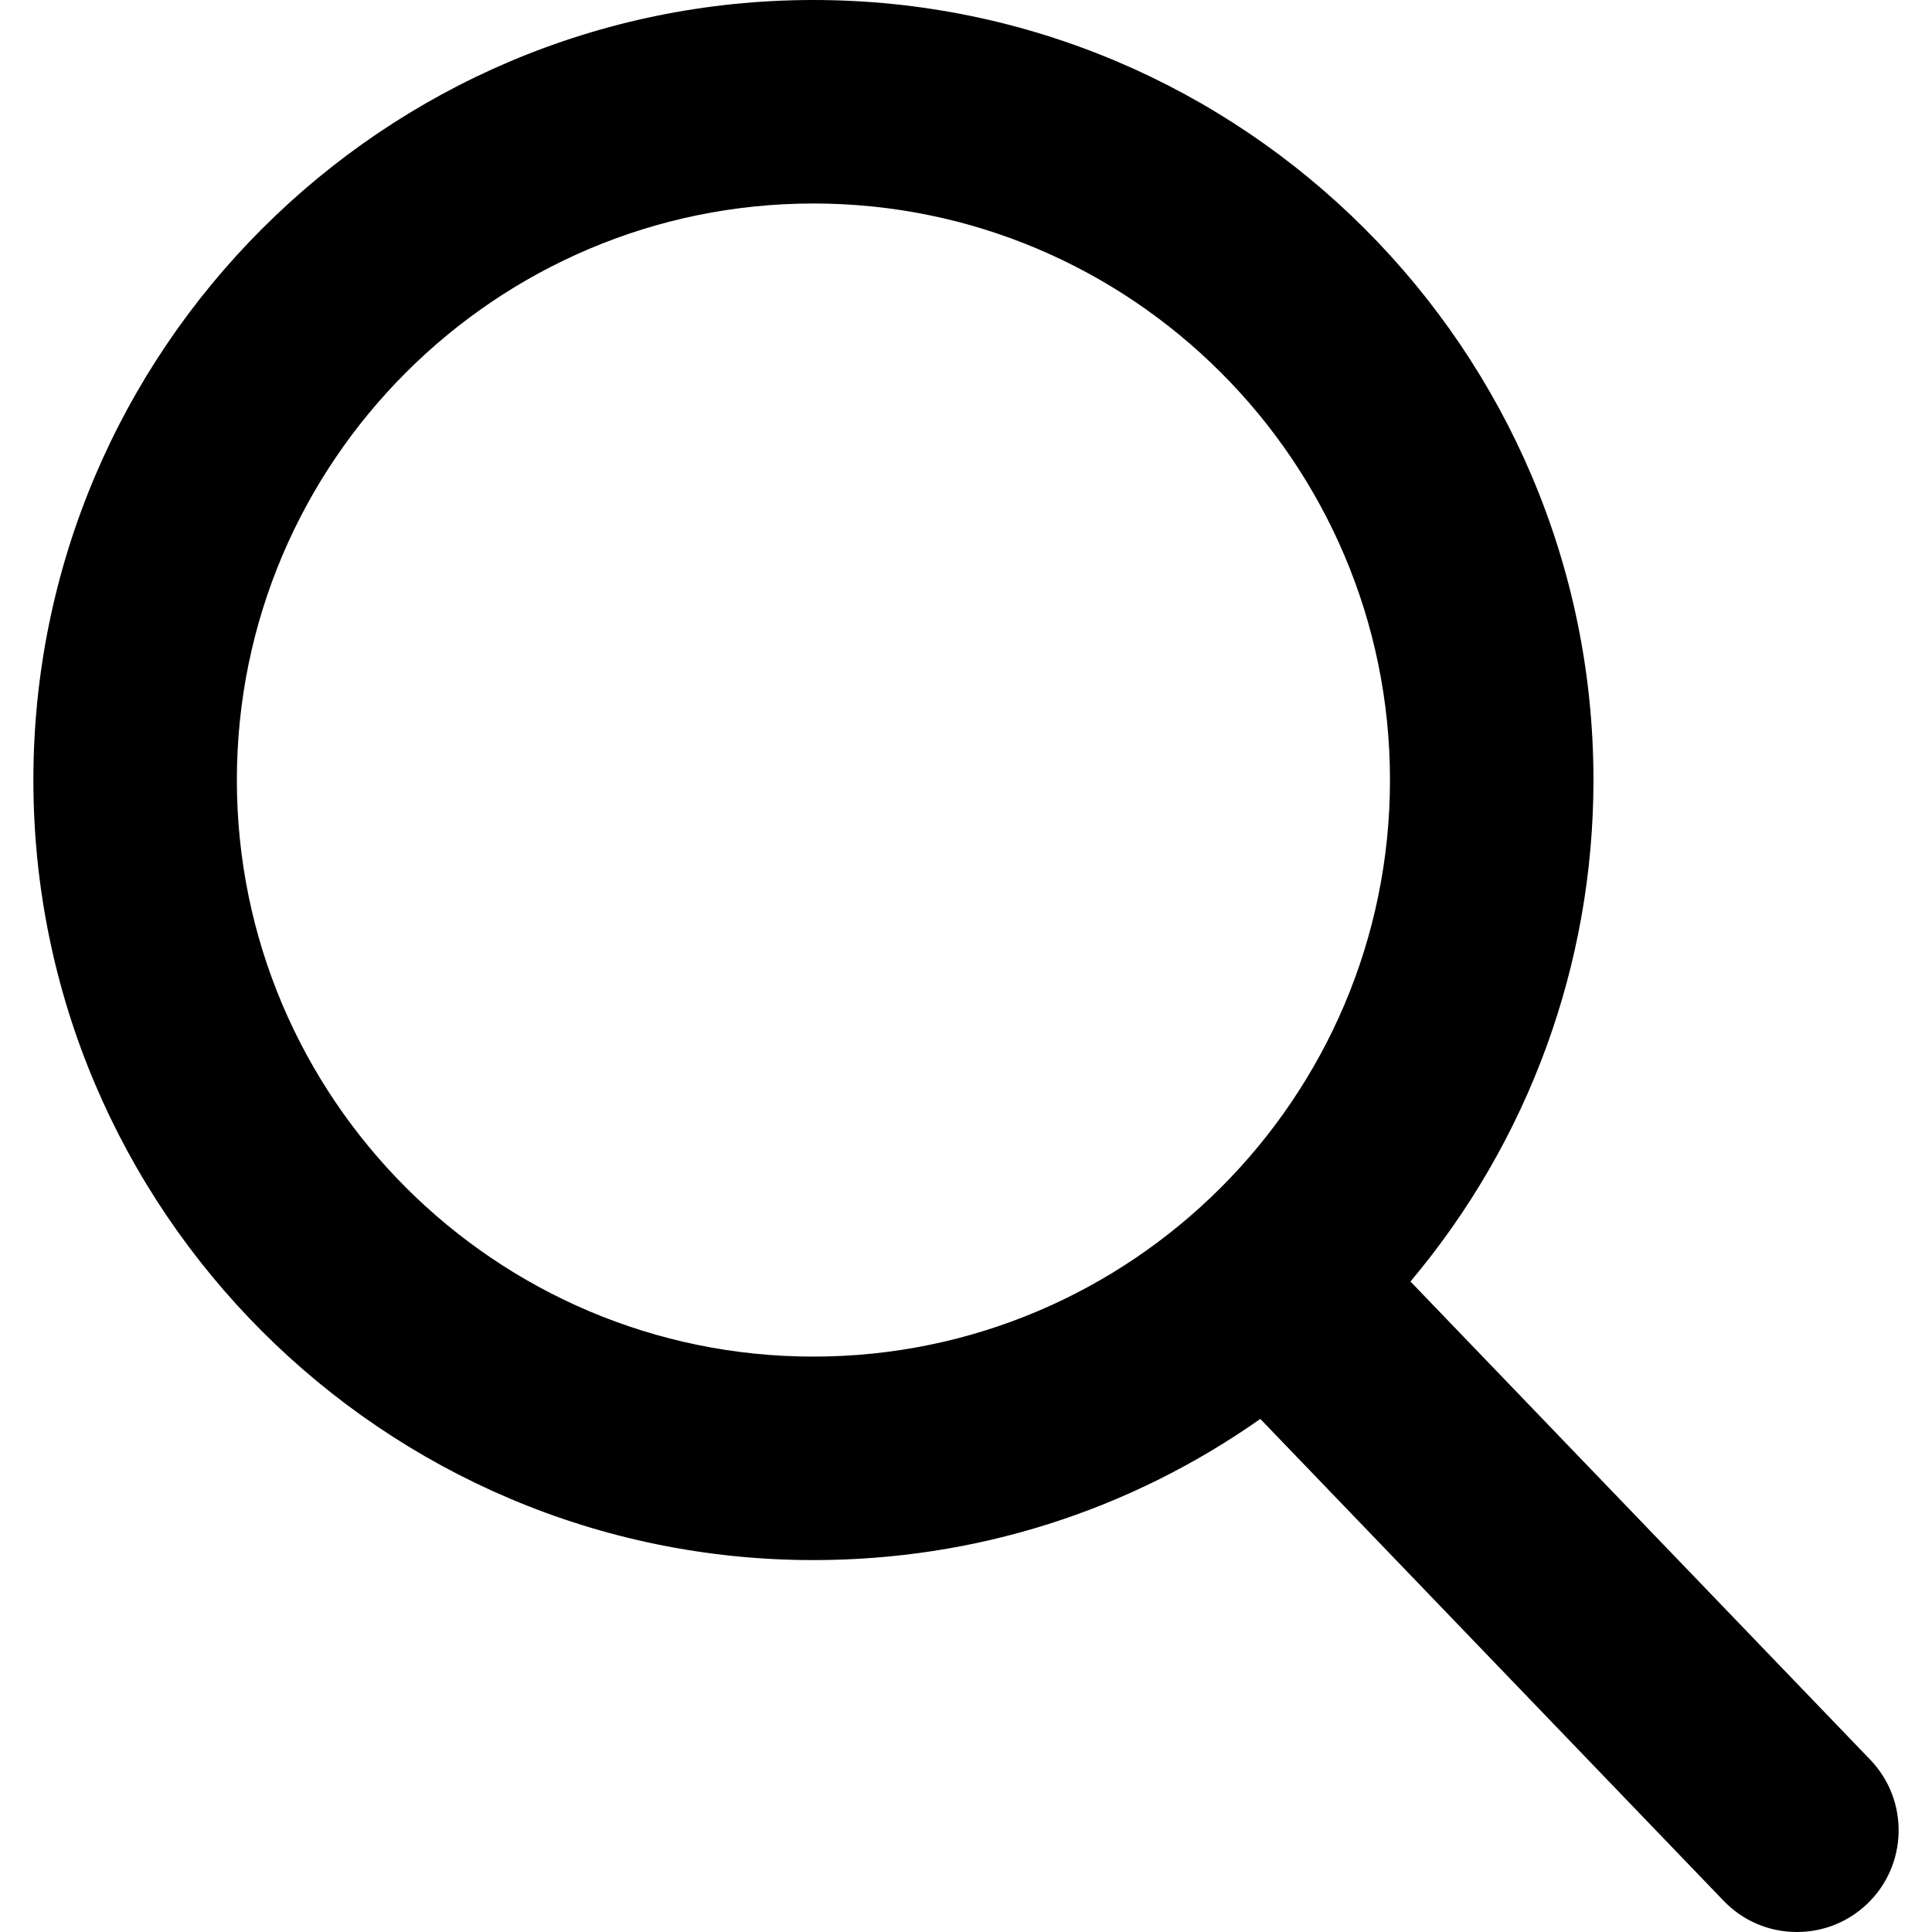
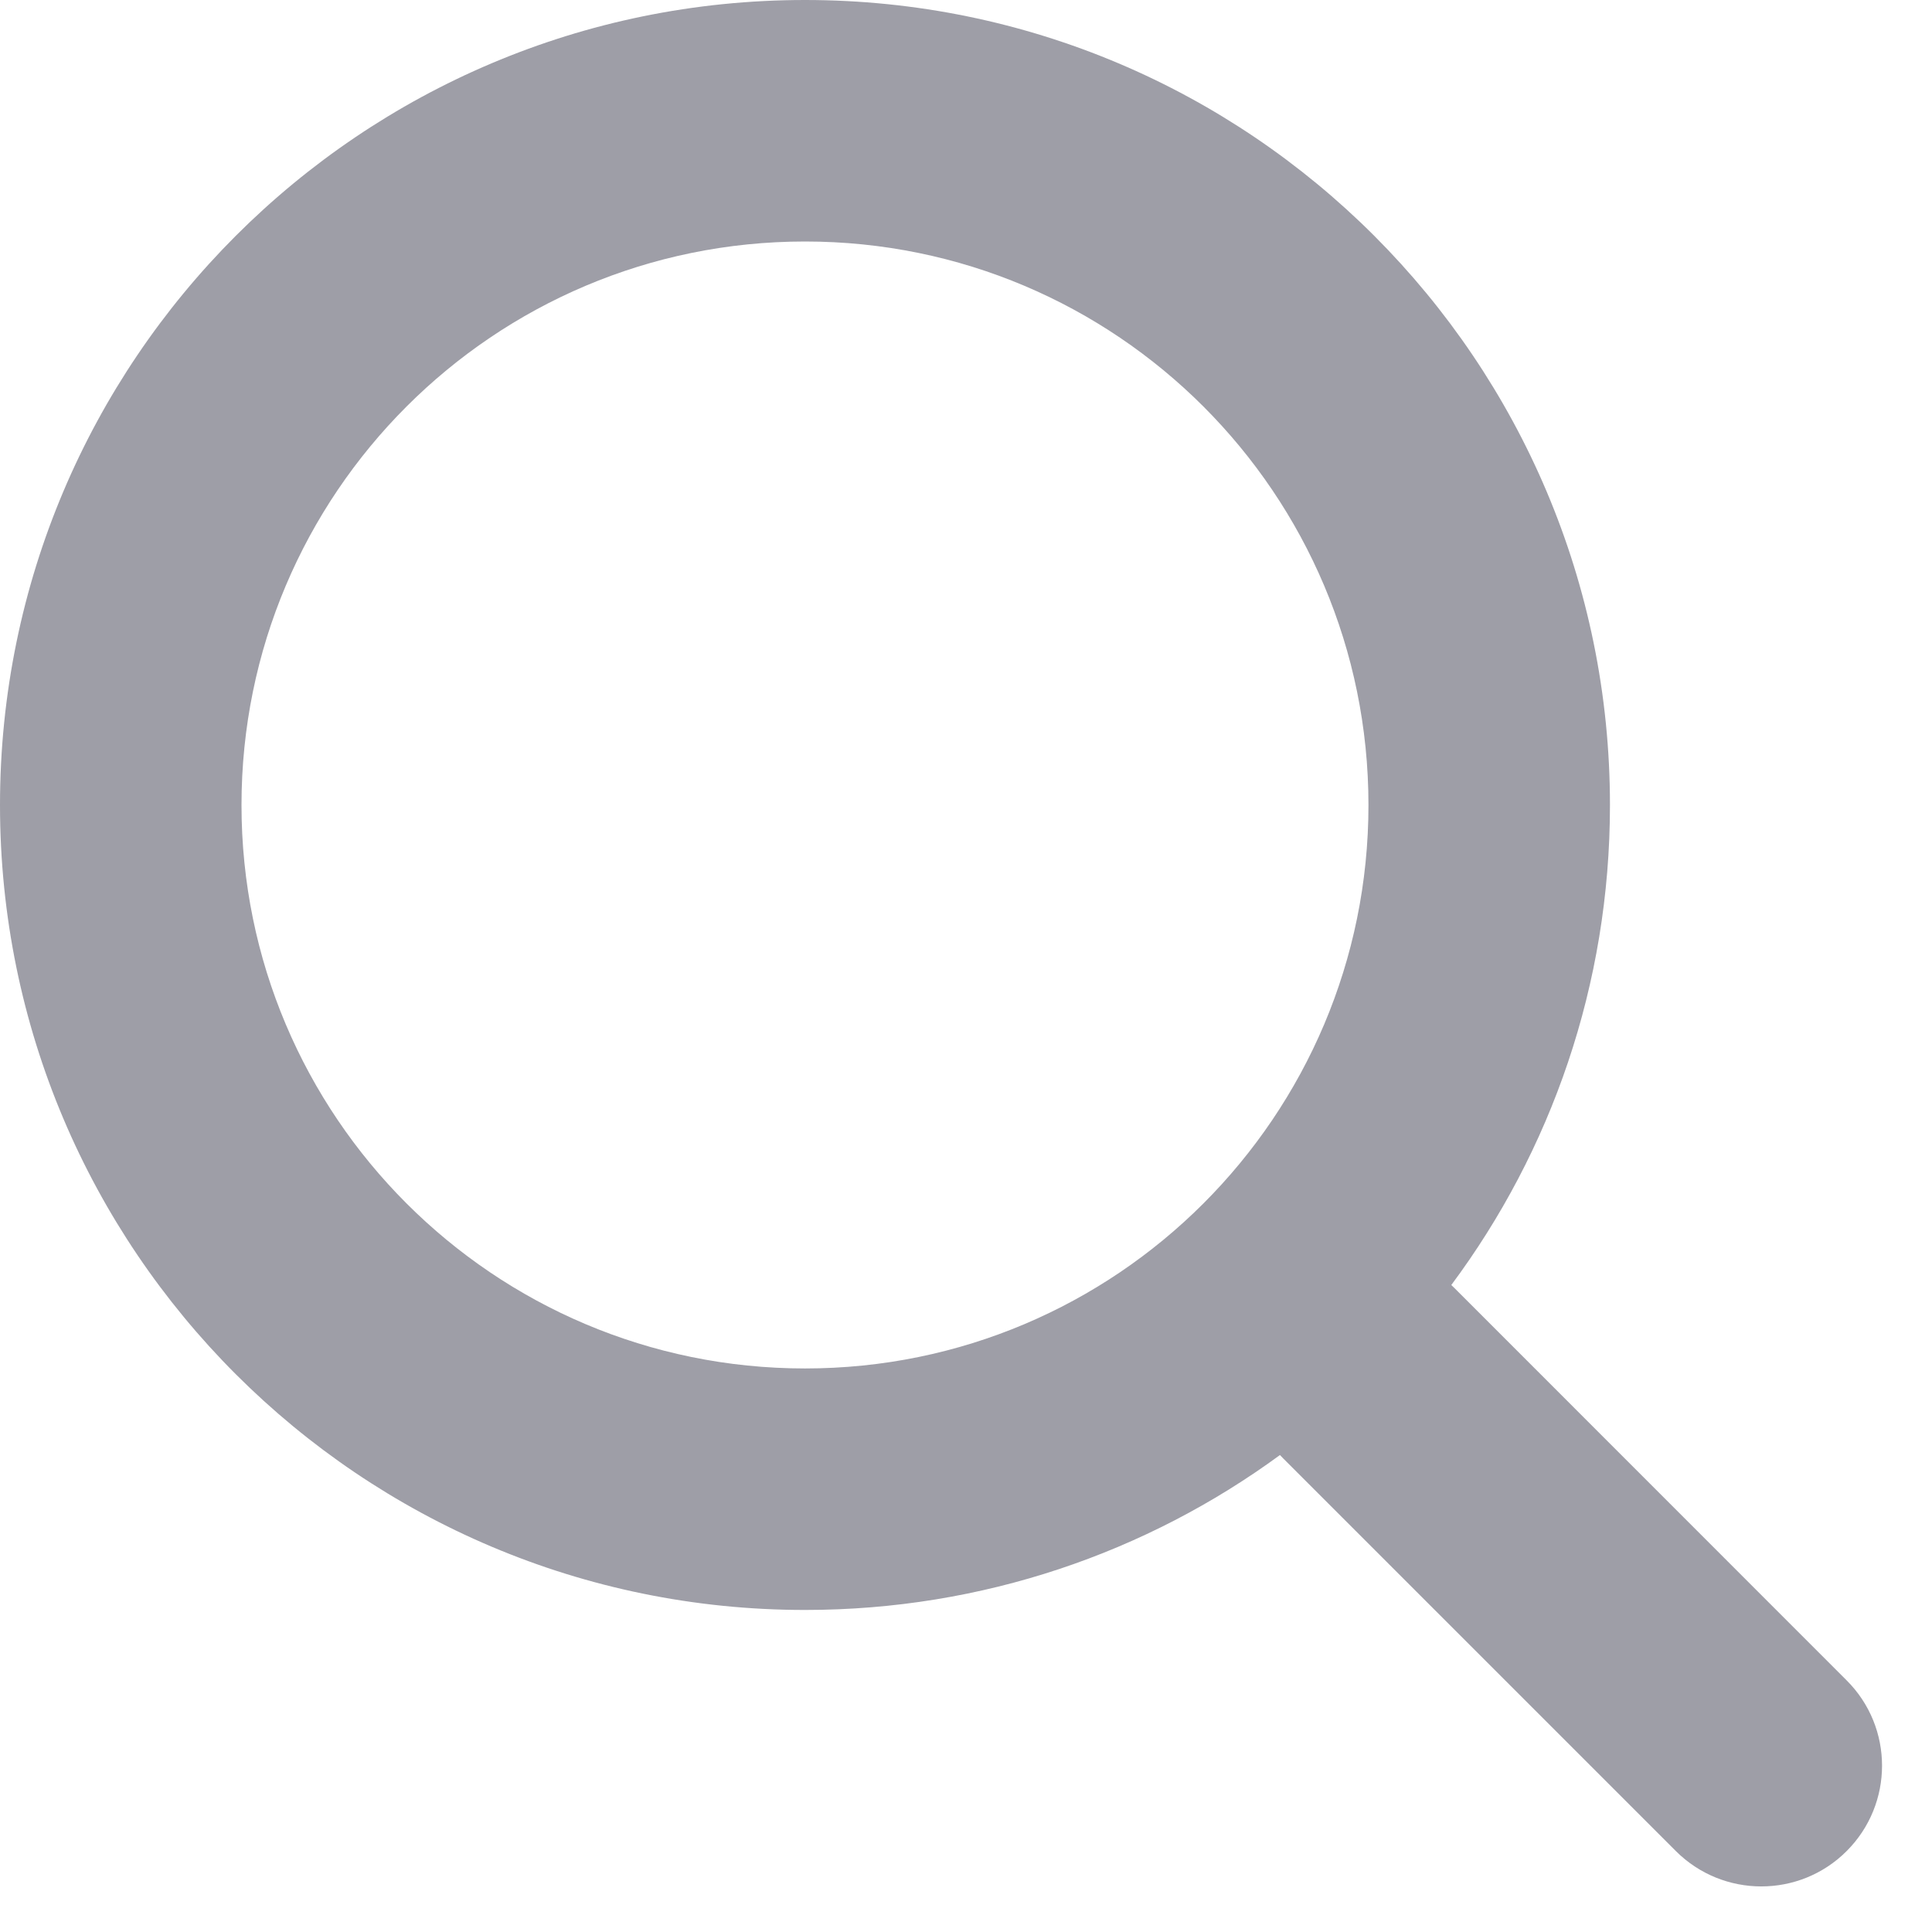
- <svg xmlns="http://www.w3.org/2000/svg" className="text-gray-600 h-4 w-4 fill-current" version="1.1" id="Capa_1" x="0px" y="0px" viewBox="0 0 56.966 56.966">
-   <path d="M55.146,51.887L41.588,37.786c3.486-4.144,5.396-9.358,5.396-14.786c0-12.682-10.318-23-23-23s-23,10.318-23,23  s10.318,23,23,23c4.761,0,9.298-1.436,13.177-4.162l13.661,14.208c0.571,0.593,1.339,0.92,2.162,0.92  c0.779,0,1.518-0.297,2.079-0.837C56.255,54.982,56.293,53.08,55.146,51.887z M23.984,6c9.374,0,17,7.626,17,17s-7.626,17-17,17  s-17-7.626-17-17S14.61,6,23.984,6z" />
+ <svg xmlns="http://www.w3.org/2000/svg" width="16" height="16" viewBox="0 0 16 16" fill="#9e9ea7" role="img" class="icon icon-16 fill-current site-nav-inline-search-icon">
+   <path fill-rule="evenodd" clip-rule="evenodd" d="M10.6 12.05C9.498 12.857 8.138 13.333 6.667 13.333C2.985 13.333 0 10.349 0 6.667C0 2.985 2.985 0 6.667 0C10.349 0 13.333 2.985 13.333 6.667C13.333 8.156 12.845 9.532 12.019 10.642C12.027 10.649 12.034 10.656 12.041 10.663L15.293 13.916C15.684 14.306 15.684 14.939 15.293 15.33C14.903 15.72 14.27 15.72 13.879 15.33L10.627 12.078C10.618 12.068 10.609 12.059 10.6 12.05ZM11.333 6.667C11.333 9.244 9.244 11.333 6.667 11.333C4.089 11.333 2 9.244 2 6.667C2 4.089 4.089 2 6.667 2C9.244 2 11.333 4.089 11.333 6.667Z" />
</svg>
